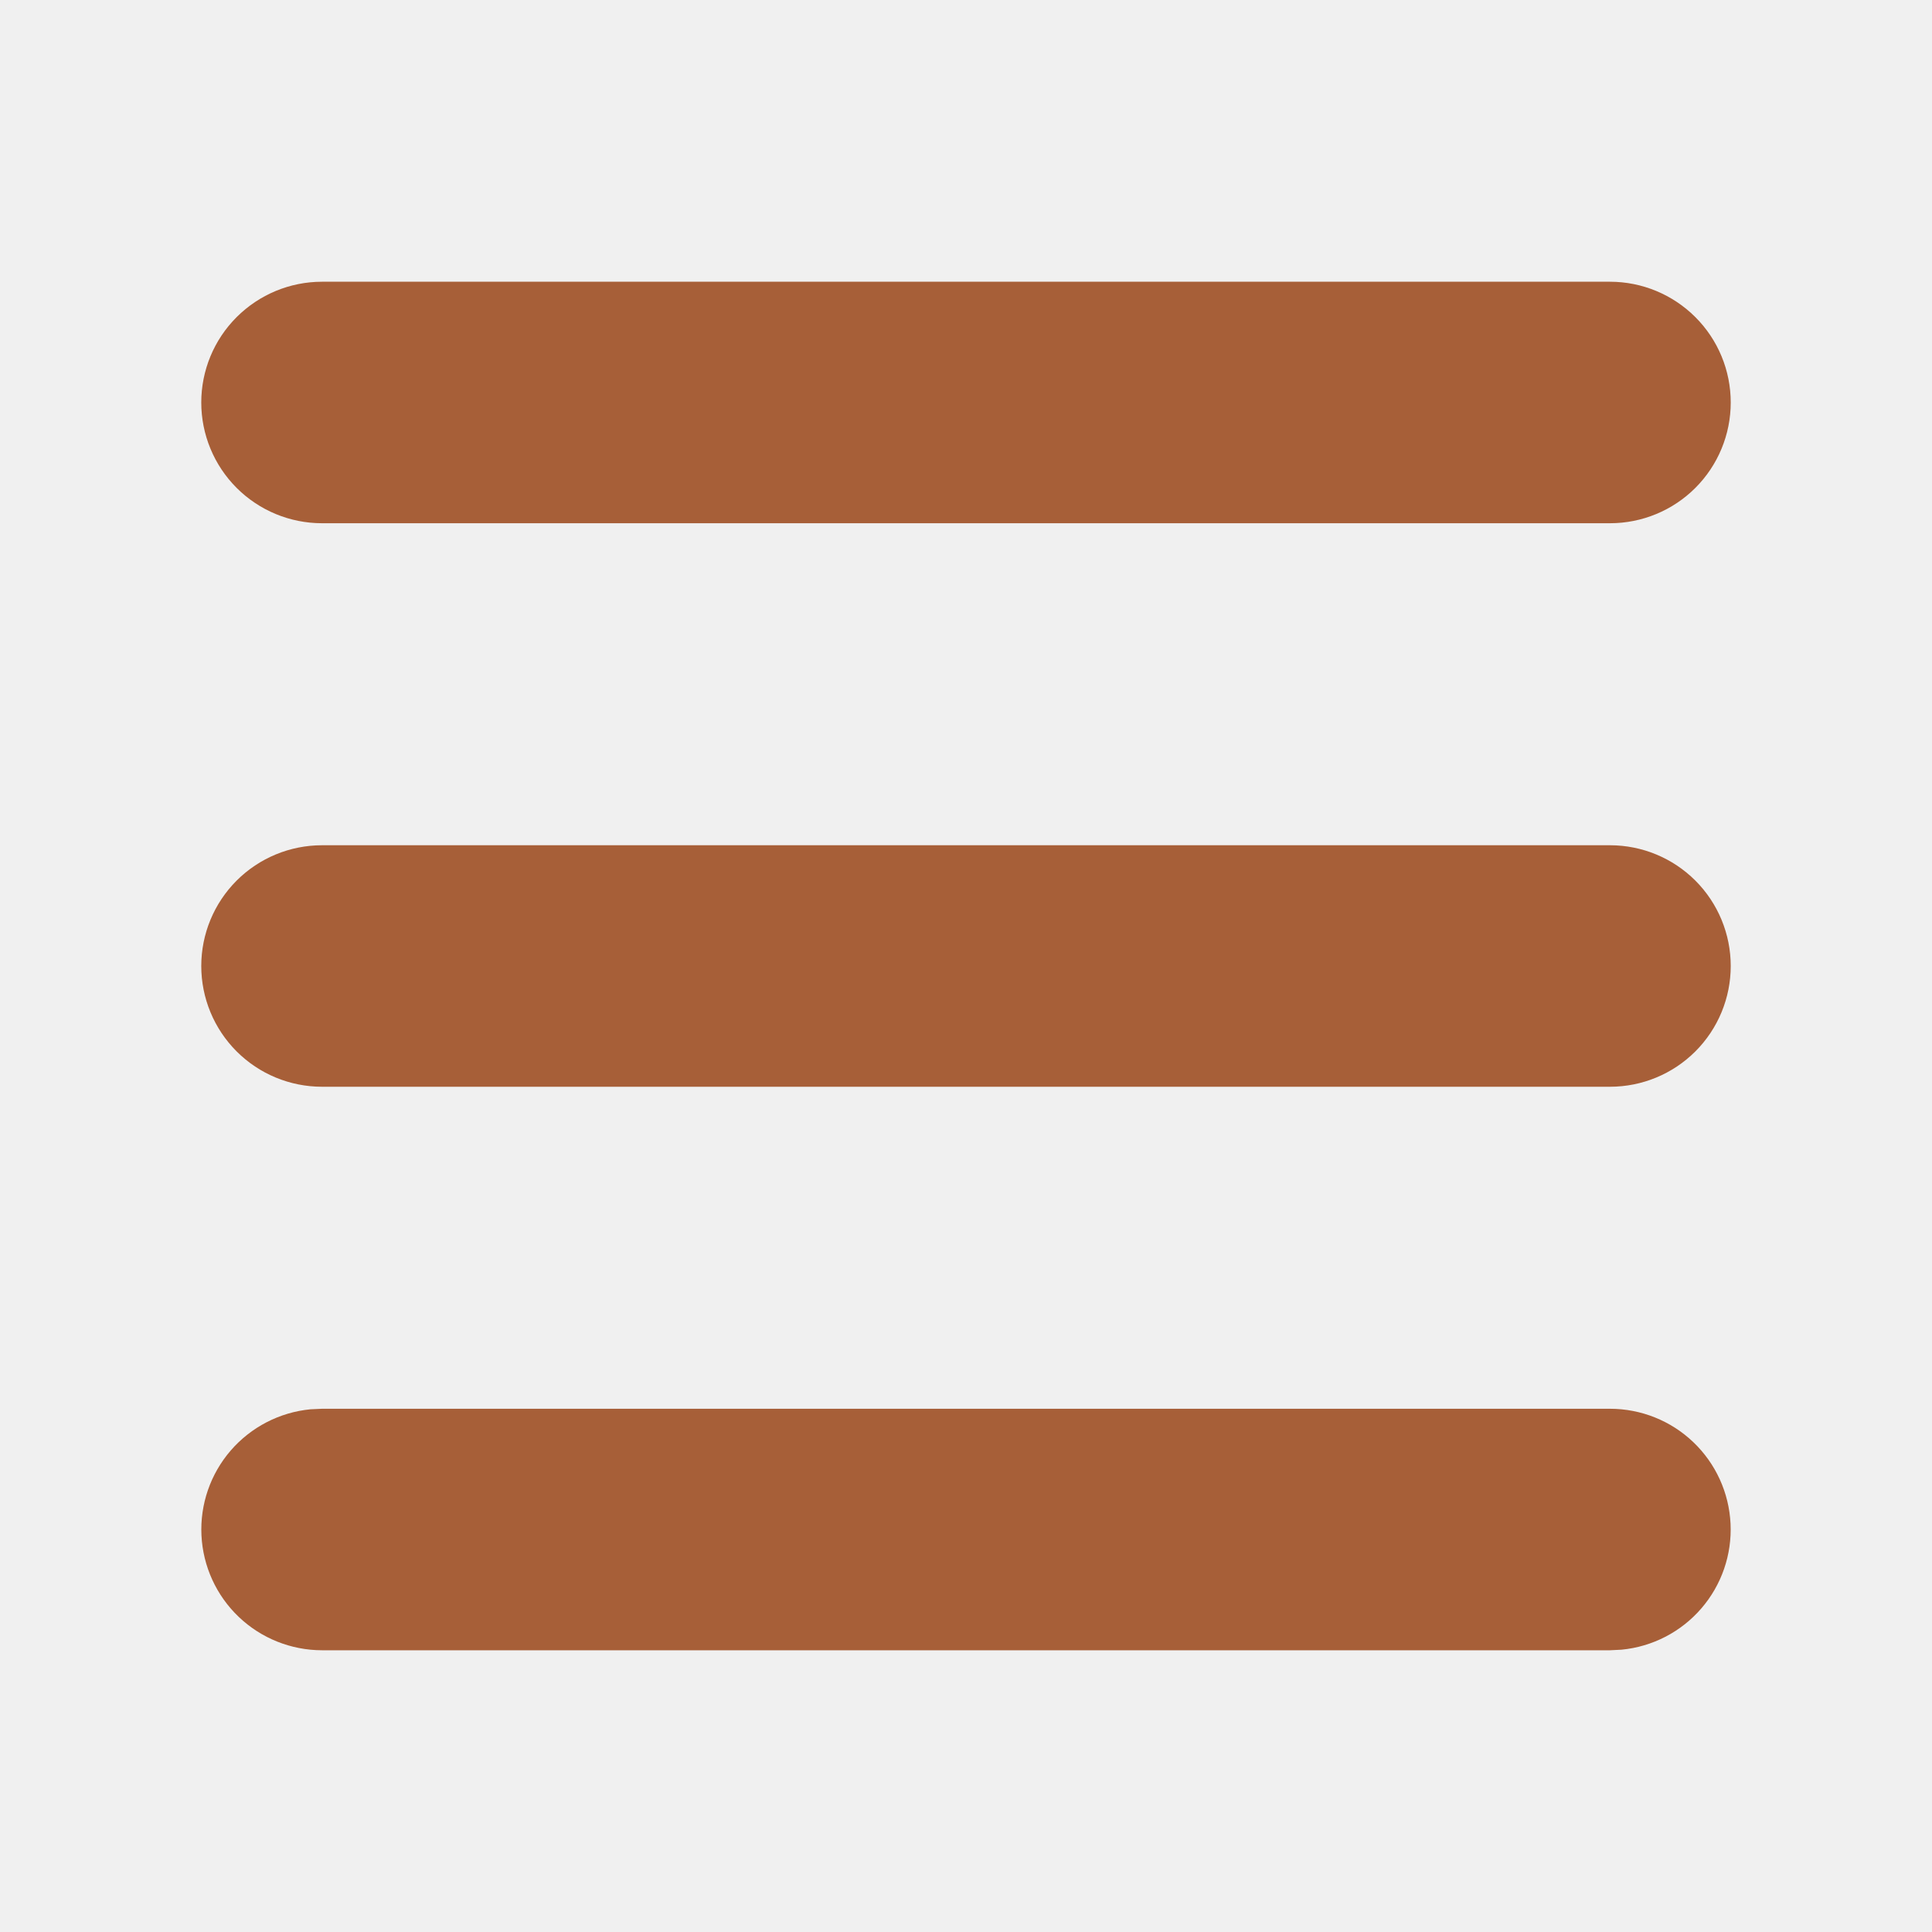
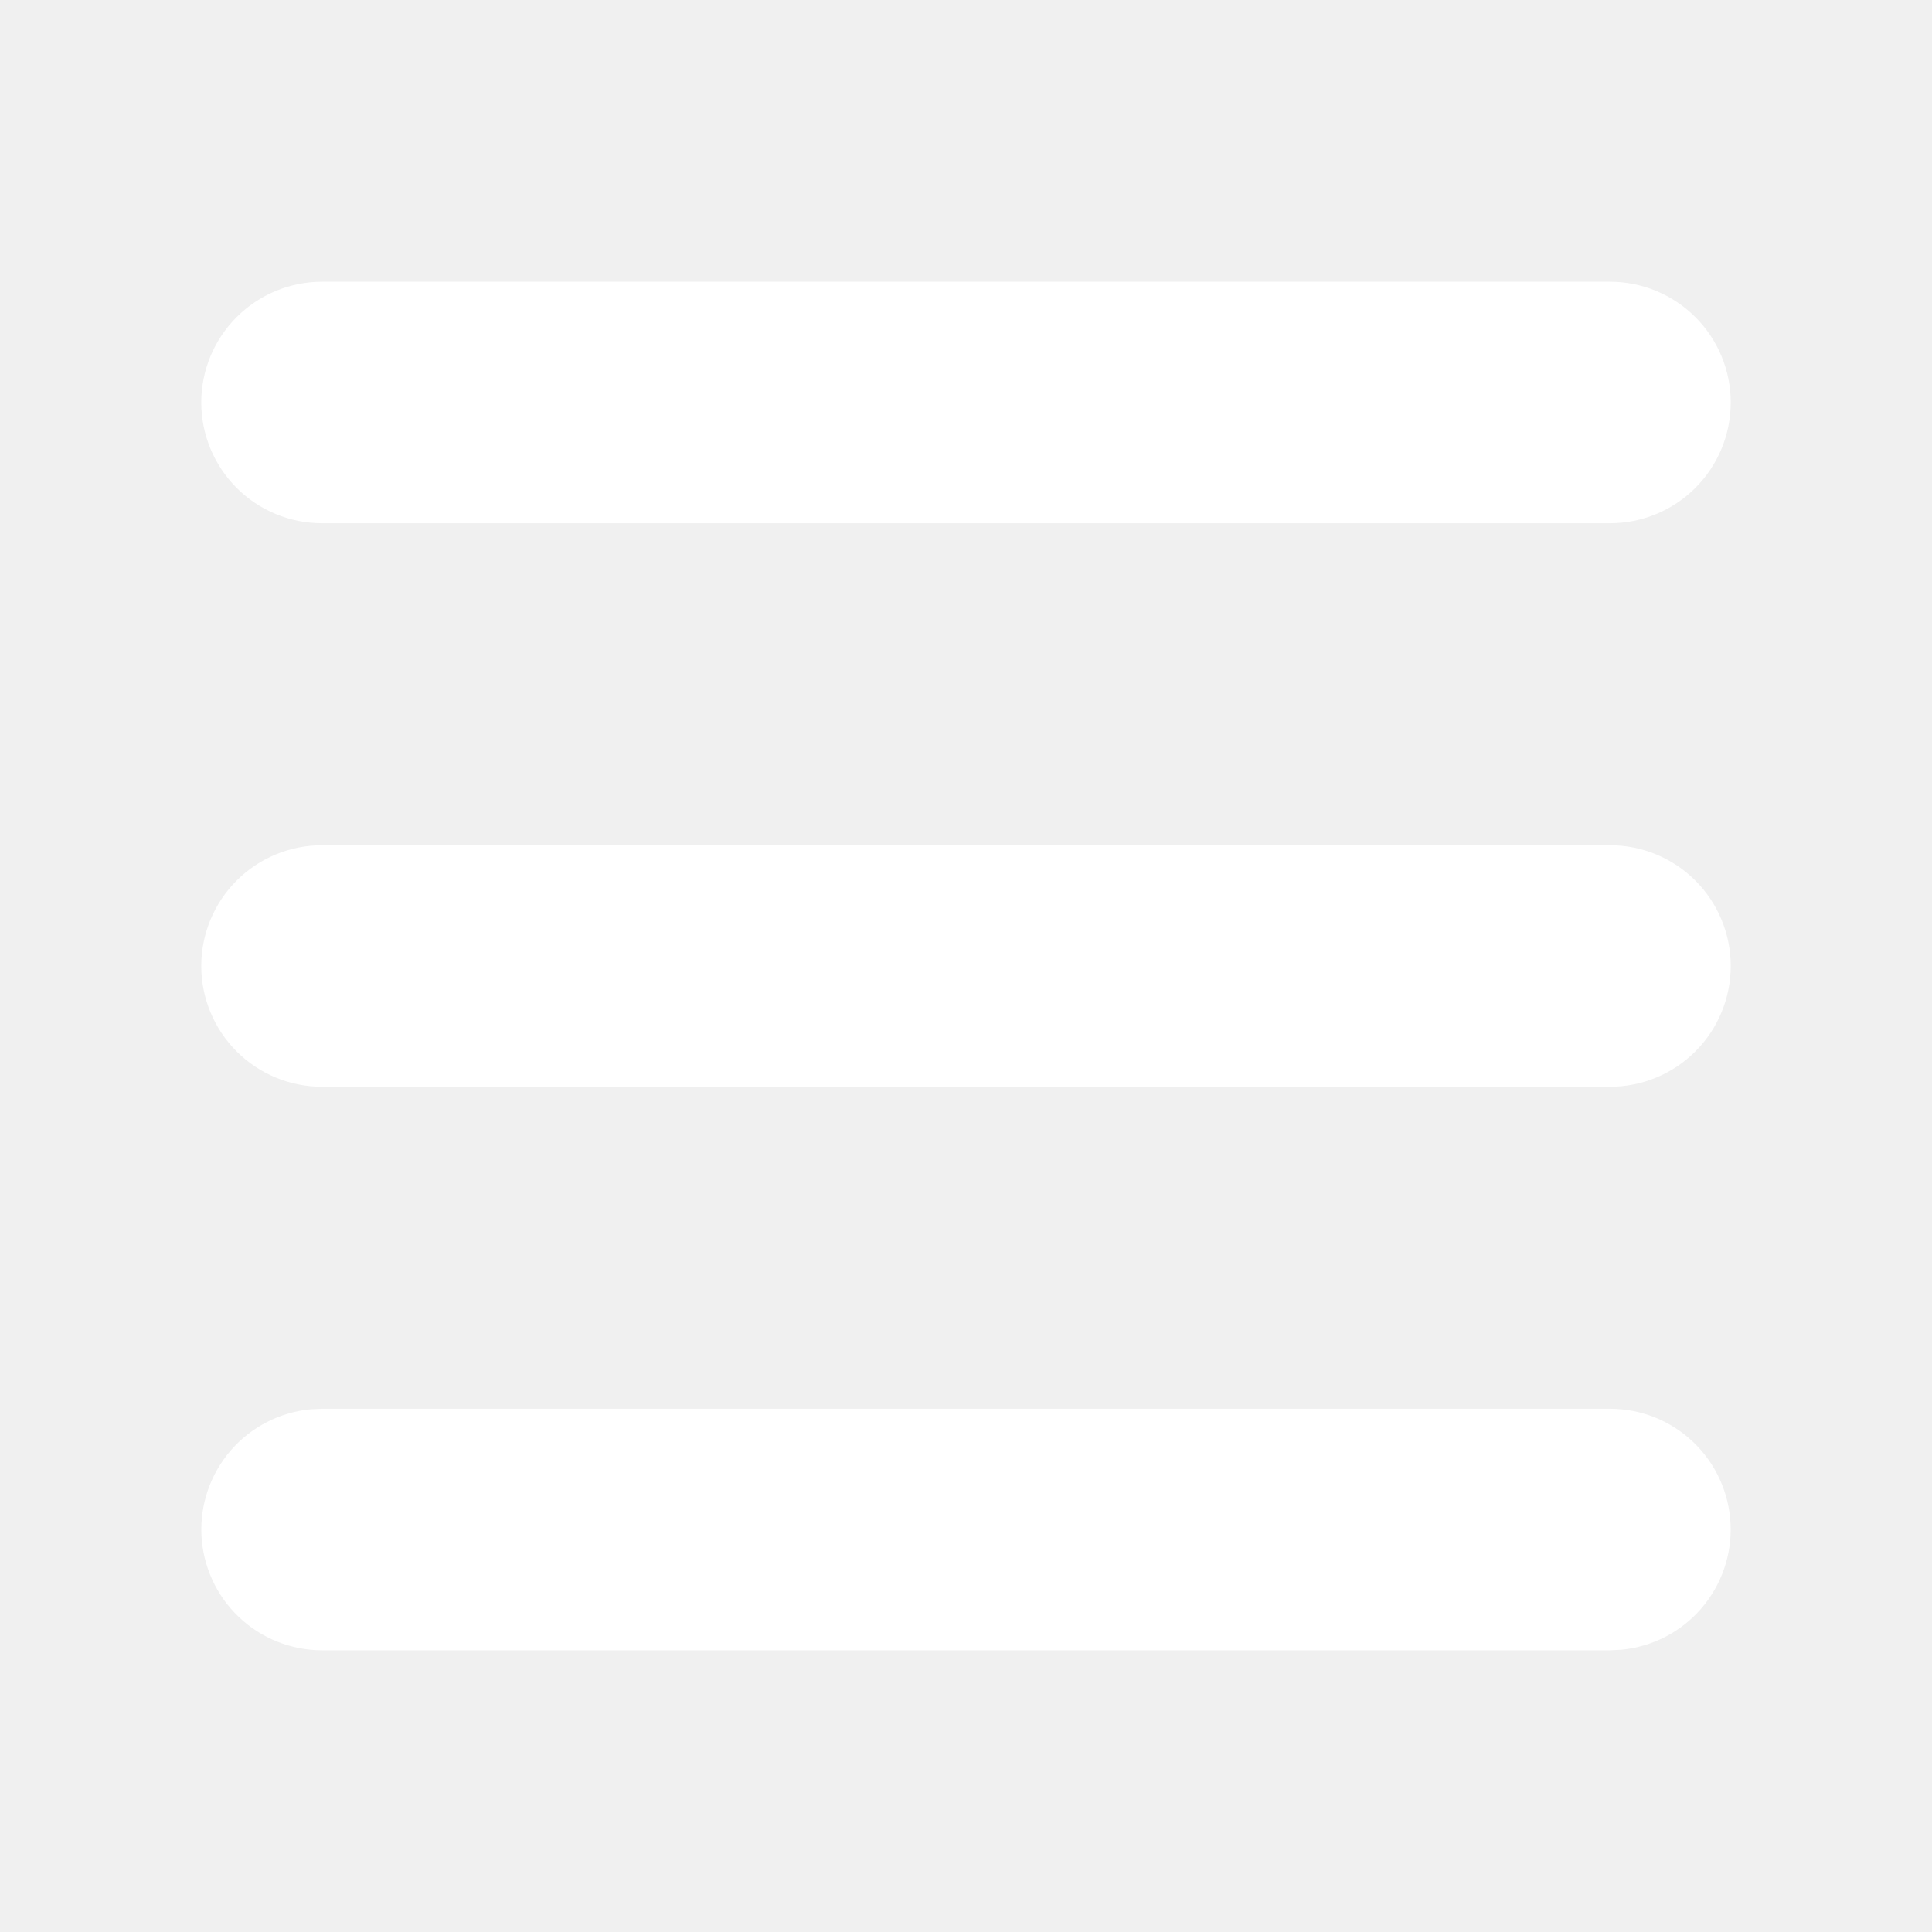
<svg xmlns="http://www.w3.org/2000/svg" width="40" height="40" viewBox="0 0 40 40" fill="none">
-   <path d="M33.333 29.167C33.975 29.167 34.593 29.414 35.057 29.857C35.522 30.3 35.798 30.905 35.829 31.547C35.86 32.188 35.643 32.816 35.223 33.302C34.803 33.788 34.212 34.093 33.573 34.155L33.333 34.167H6.667C6.025 34.166 5.407 33.919 4.943 33.476C4.478 33.033 4.202 32.428 4.171 31.787C4.14 31.145 4.357 30.517 4.777 30.031C5.197 29.546 5.788 29.24 6.427 29.178L6.667 29.167H33.333ZM33.333 17.5C33.996 17.5 34.632 17.763 35.101 18.232C35.57 18.701 35.833 19.337 35.833 20C35.833 20.663 35.57 21.299 35.101 21.768C34.632 22.237 33.996 22.5 33.333 22.5H6.667C6.004 22.5 5.368 22.237 4.899 21.768C4.43 21.299 4.167 20.663 4.167 20C4.167 19.337 4.43 18.701 4.899 18.232C5.368 17.763 6.004 17.5 6.667 17.5H33.333ZM33.333 5.833C33.996 5.833 34.632 6.097 35.101 6.566C35.57 7.034 35.833 7.67 35.833 8.333C35.833 8.996 35.57 9.632 35.101 10.101C34.632 10.57 33.996 10.833 33.333 10.833H6.667C6.004 10.833 5.368 10.57 4.899 10.101C4.43 9.632 4.167 8.996 4.167 8.333C4.167 7.67 4.43 7.034 4.899 6.566C5.368 6.097 6.004 5.833 6.667 5.833H33.333Z" fill="#A75F38" />
+   <path d="M33.333 29.167C33.975 29.167 34.593 29.414 35.057 29.857C35.522 30.3 35.798 30.905 35.829 31.547C35.86 32.188 35.643 32.816 35.223 33.302C34.803 33.788 34.212 34.093 33.573 34.155L33.333 34.167H6.667C6.025 34.166 5.407 33.919 4.943 33.476C4.478 33.033 4.202 32.428 4.171 31.787C4.14 31.145 4.357 30.517 4.777 30.031C5.197 29.546 5.788 29.24 6.427 29.178L6.667 29.167H33.333ZM33.333 17.5C33.996 17.5 34.632 17.763 35.101 18.232C35.57 18.701 35.833 19.337 35.833 20C35.833 20.663 35.57 21.299 35.101 21.768C34.632 22.237 33.996 22.5 33.333 22.5H6.667C6.004 22.5 5.368 22.237 4.899 21.768C4.43 21.299 4.167 20.663 4.167 20C4.167 19.337 4.43 18.701 4.899 18.232C5.368 17.763 6.004 17.5 6.667 17.5H33.333ZM33.333 5.833C33.996 5.833 34.632 6.097 35.101 6.566C35.57 7.034 35.833 7.67 35.833 8.333C35.833 8.996 35.57 9.632 35.101 10.101C34.632 10.57 33.996 10.833 33.333 10.833H6.667C6.004 10.833 5.368 10.57 4.899 10.101C4.43 9.632 4.167 8.996 4.167 8.333C4.167 7.67 4.43 7.034 4.899 6.566C5.368 6.097 6.004 5.833 6.667 5.833H33.333Z" fill="white" />
</svg>
